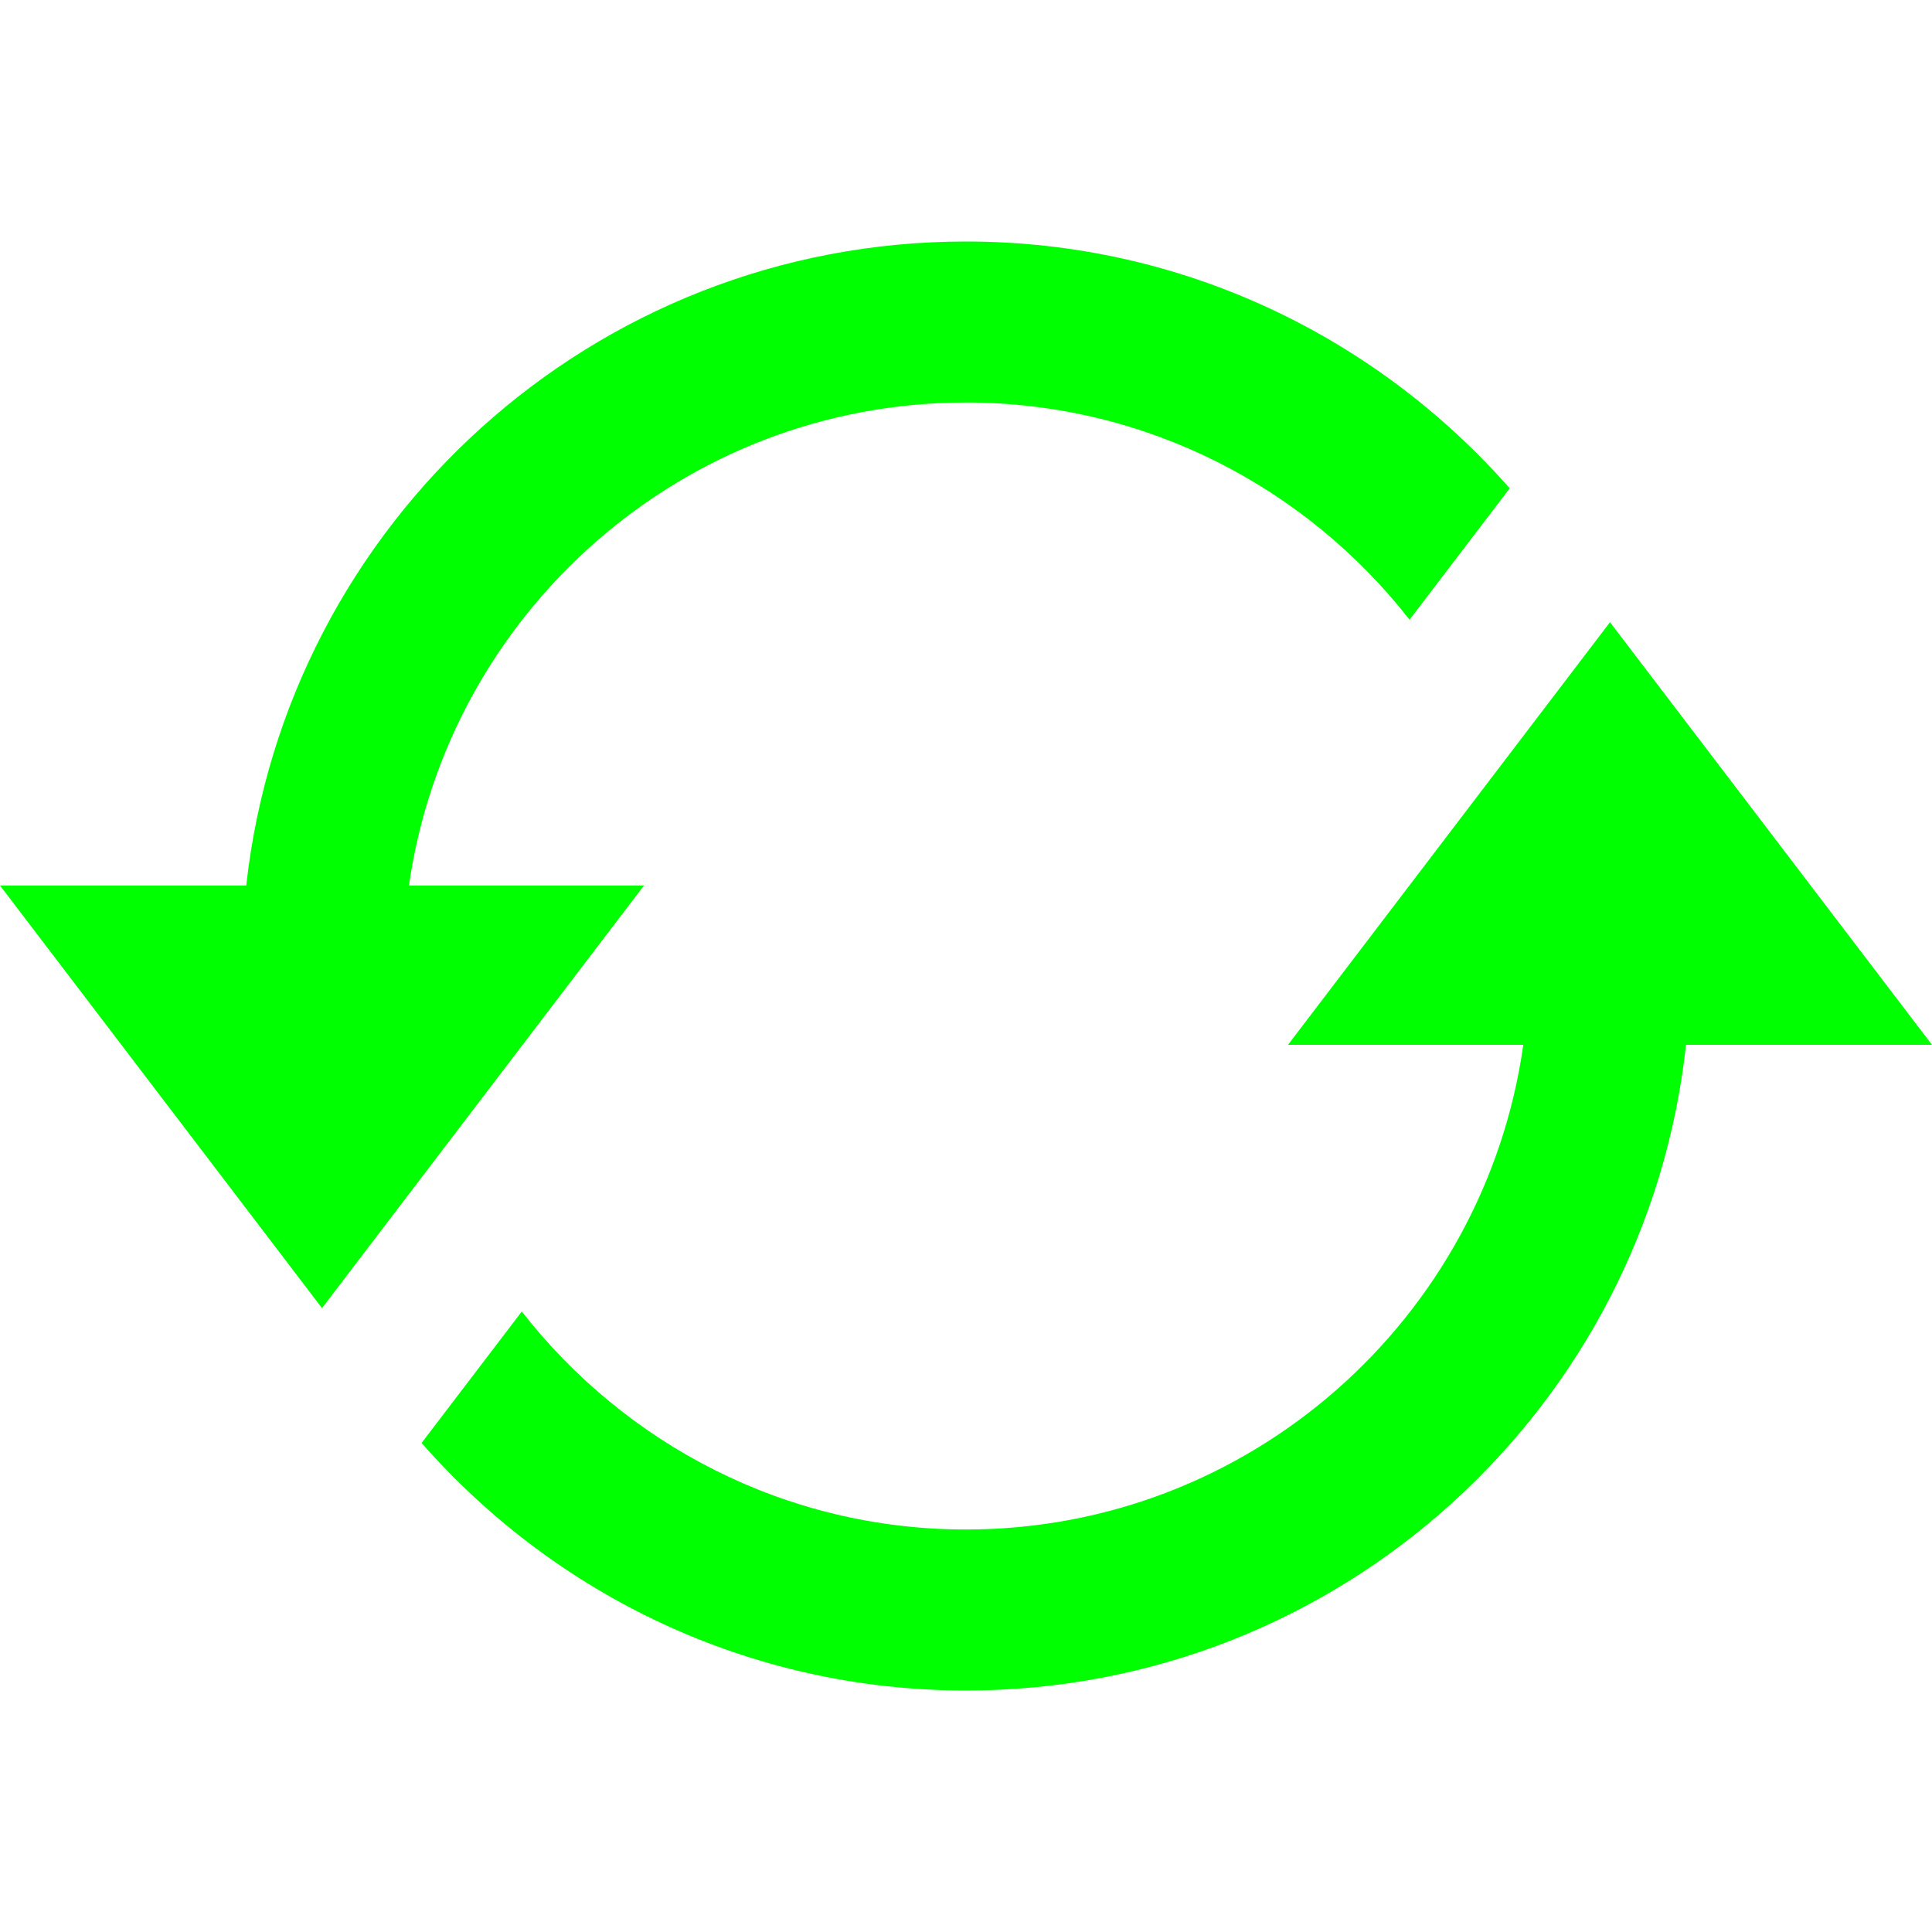
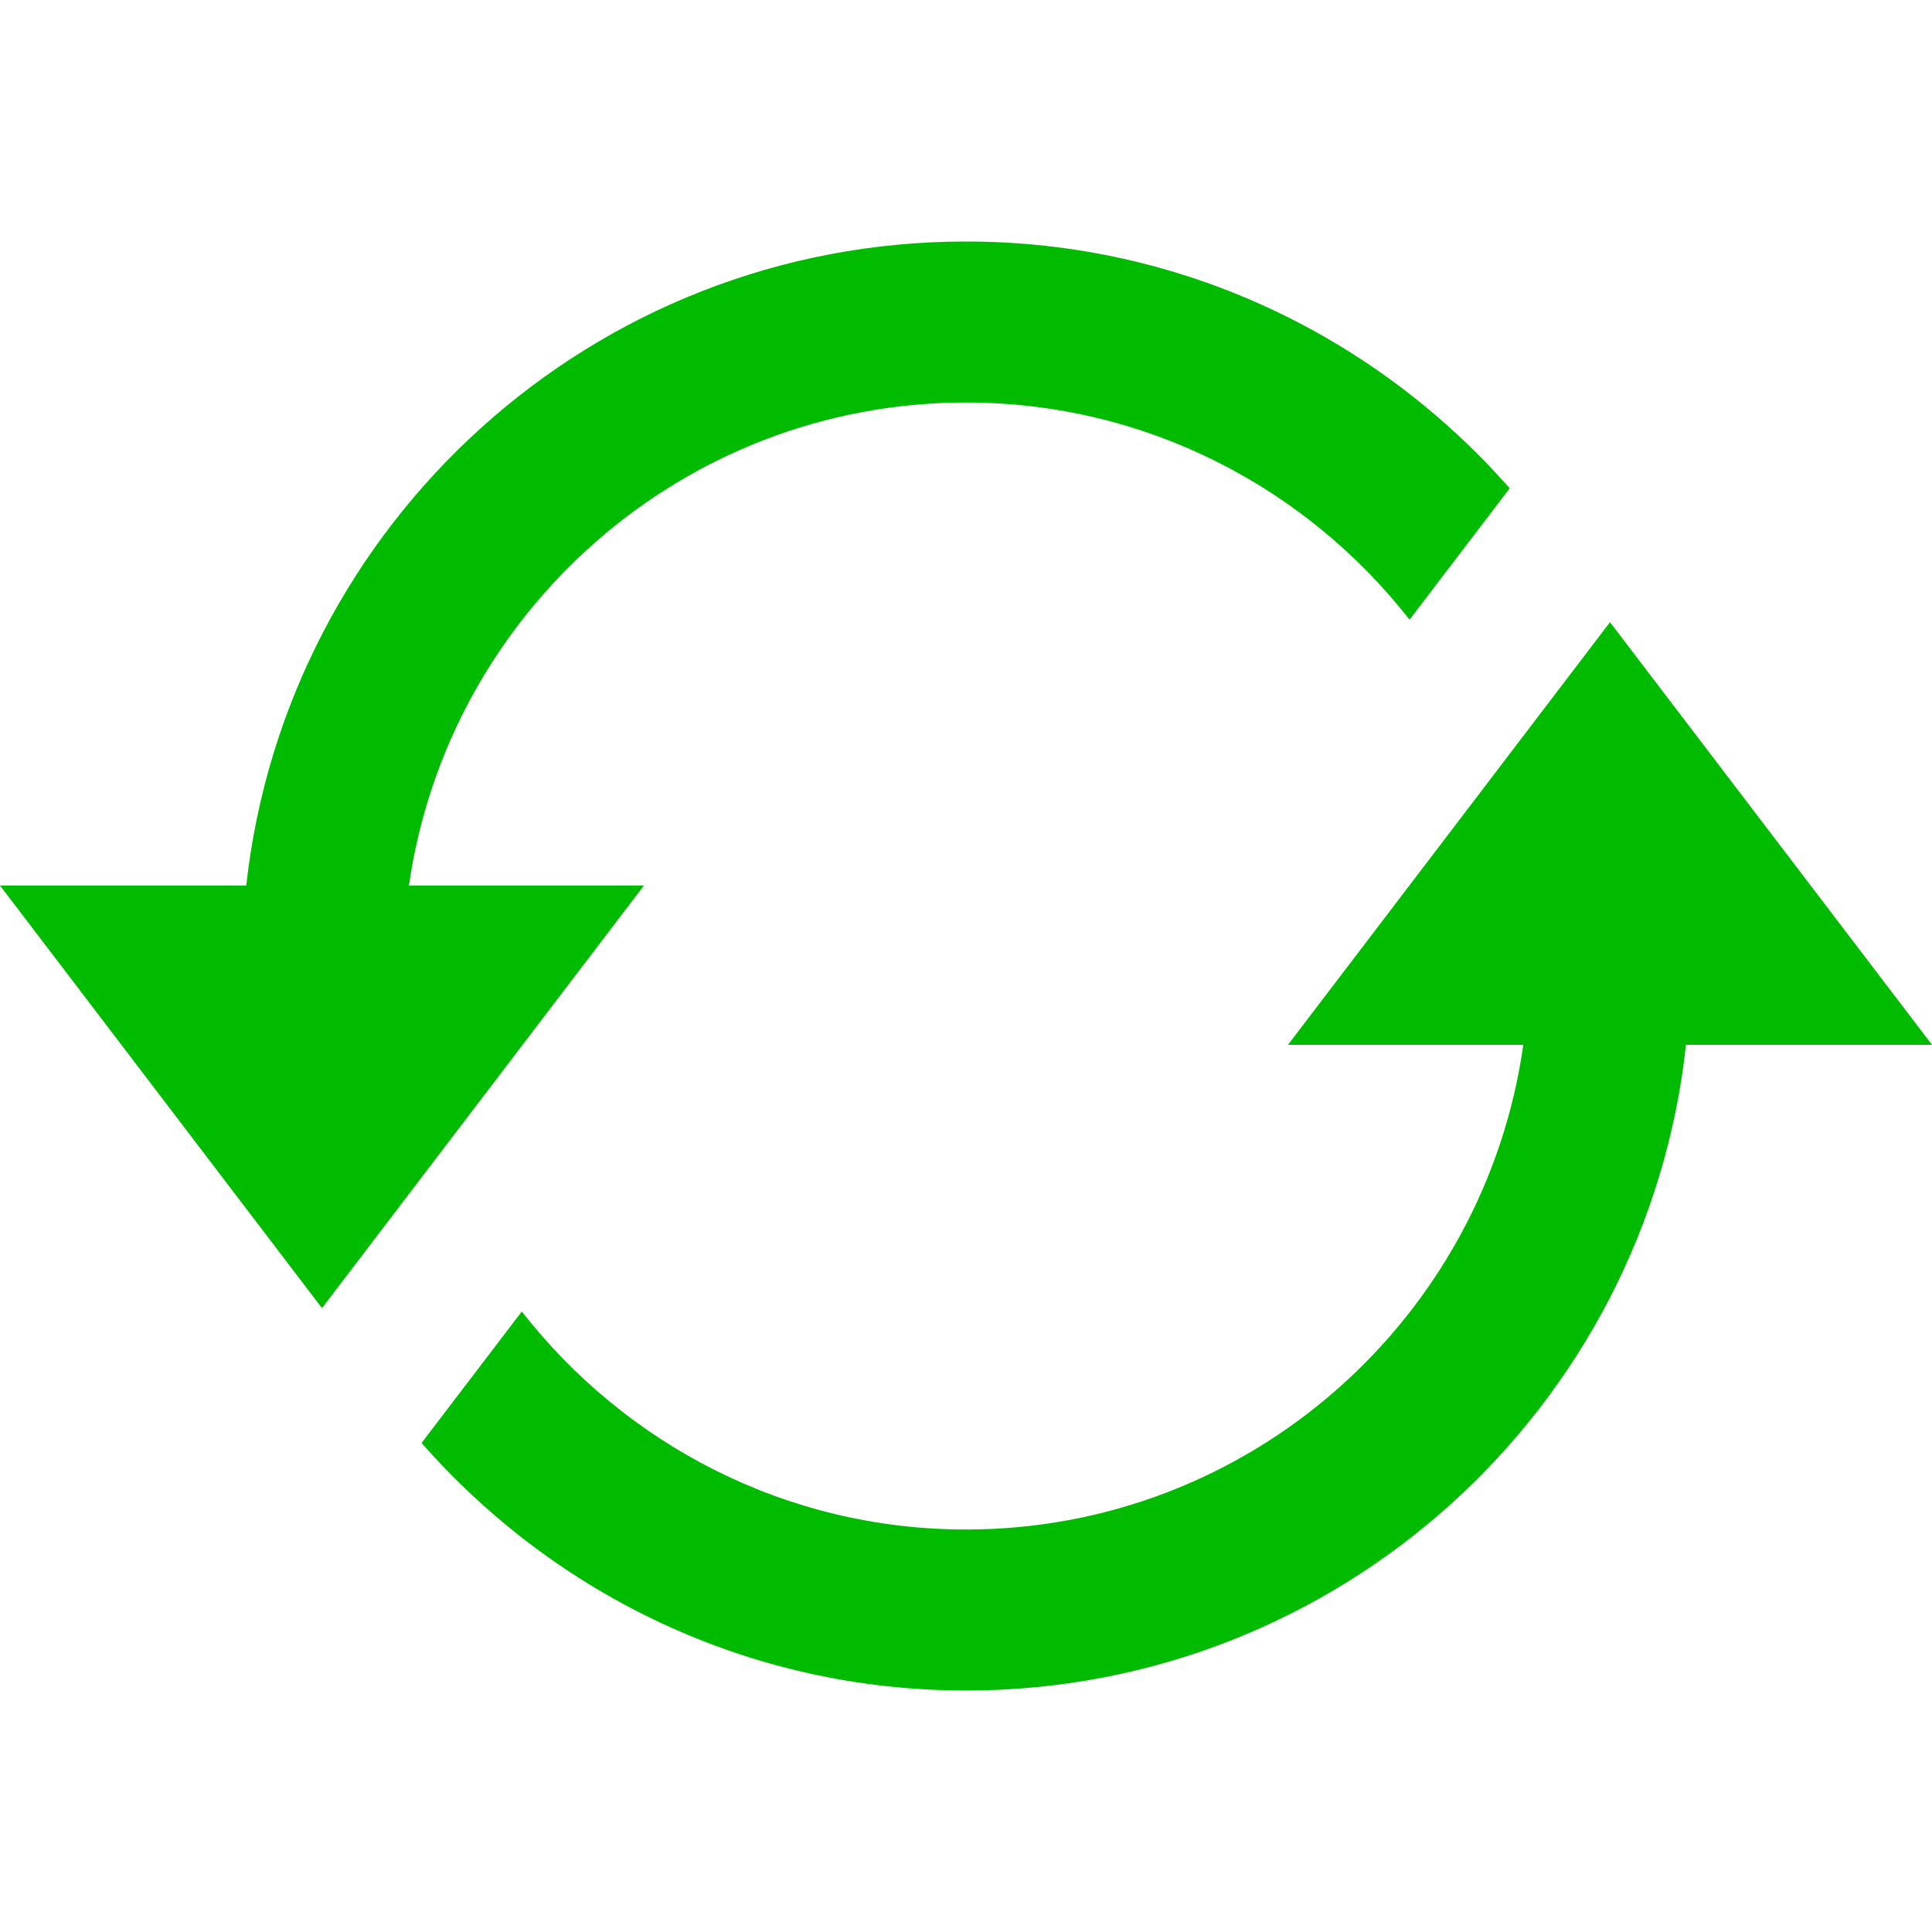
- <svg xmlns="http://www.w3.org/2000/svg" fill="lime" width="24" height="24" viewBox="0 0 24 24">
+ <svg xmlns="http://www.w3.org/2000/svg" fill="#0b0" width="24" height="24" viewBox="0 0 24 24">
  <path d="M20.944 12.979c-.489 4.509-4.306 8.021-8.944 8.021-2.698 0-5.112-1.194-6.763-3.075l1.245-1.633c1.283 1.645 3.276 2.708 5.518 2.708 3.526 0 6.444-2.624 6.923-6.021h-2.923l4-5.25 4 5.25h-3.056zm-15.864-1.979c.487-3.387 3.4-6 6.92-6 2.237 0 4.228 1.059 5.51 2.698l1.244-1.632c-1.65-1.876-4.061-3.066-6.754-3.066-4.632 0-8.443 3.501-8.941 8h-3.059l4 5.25 4-5.25h-2.92z" />
</svg>
